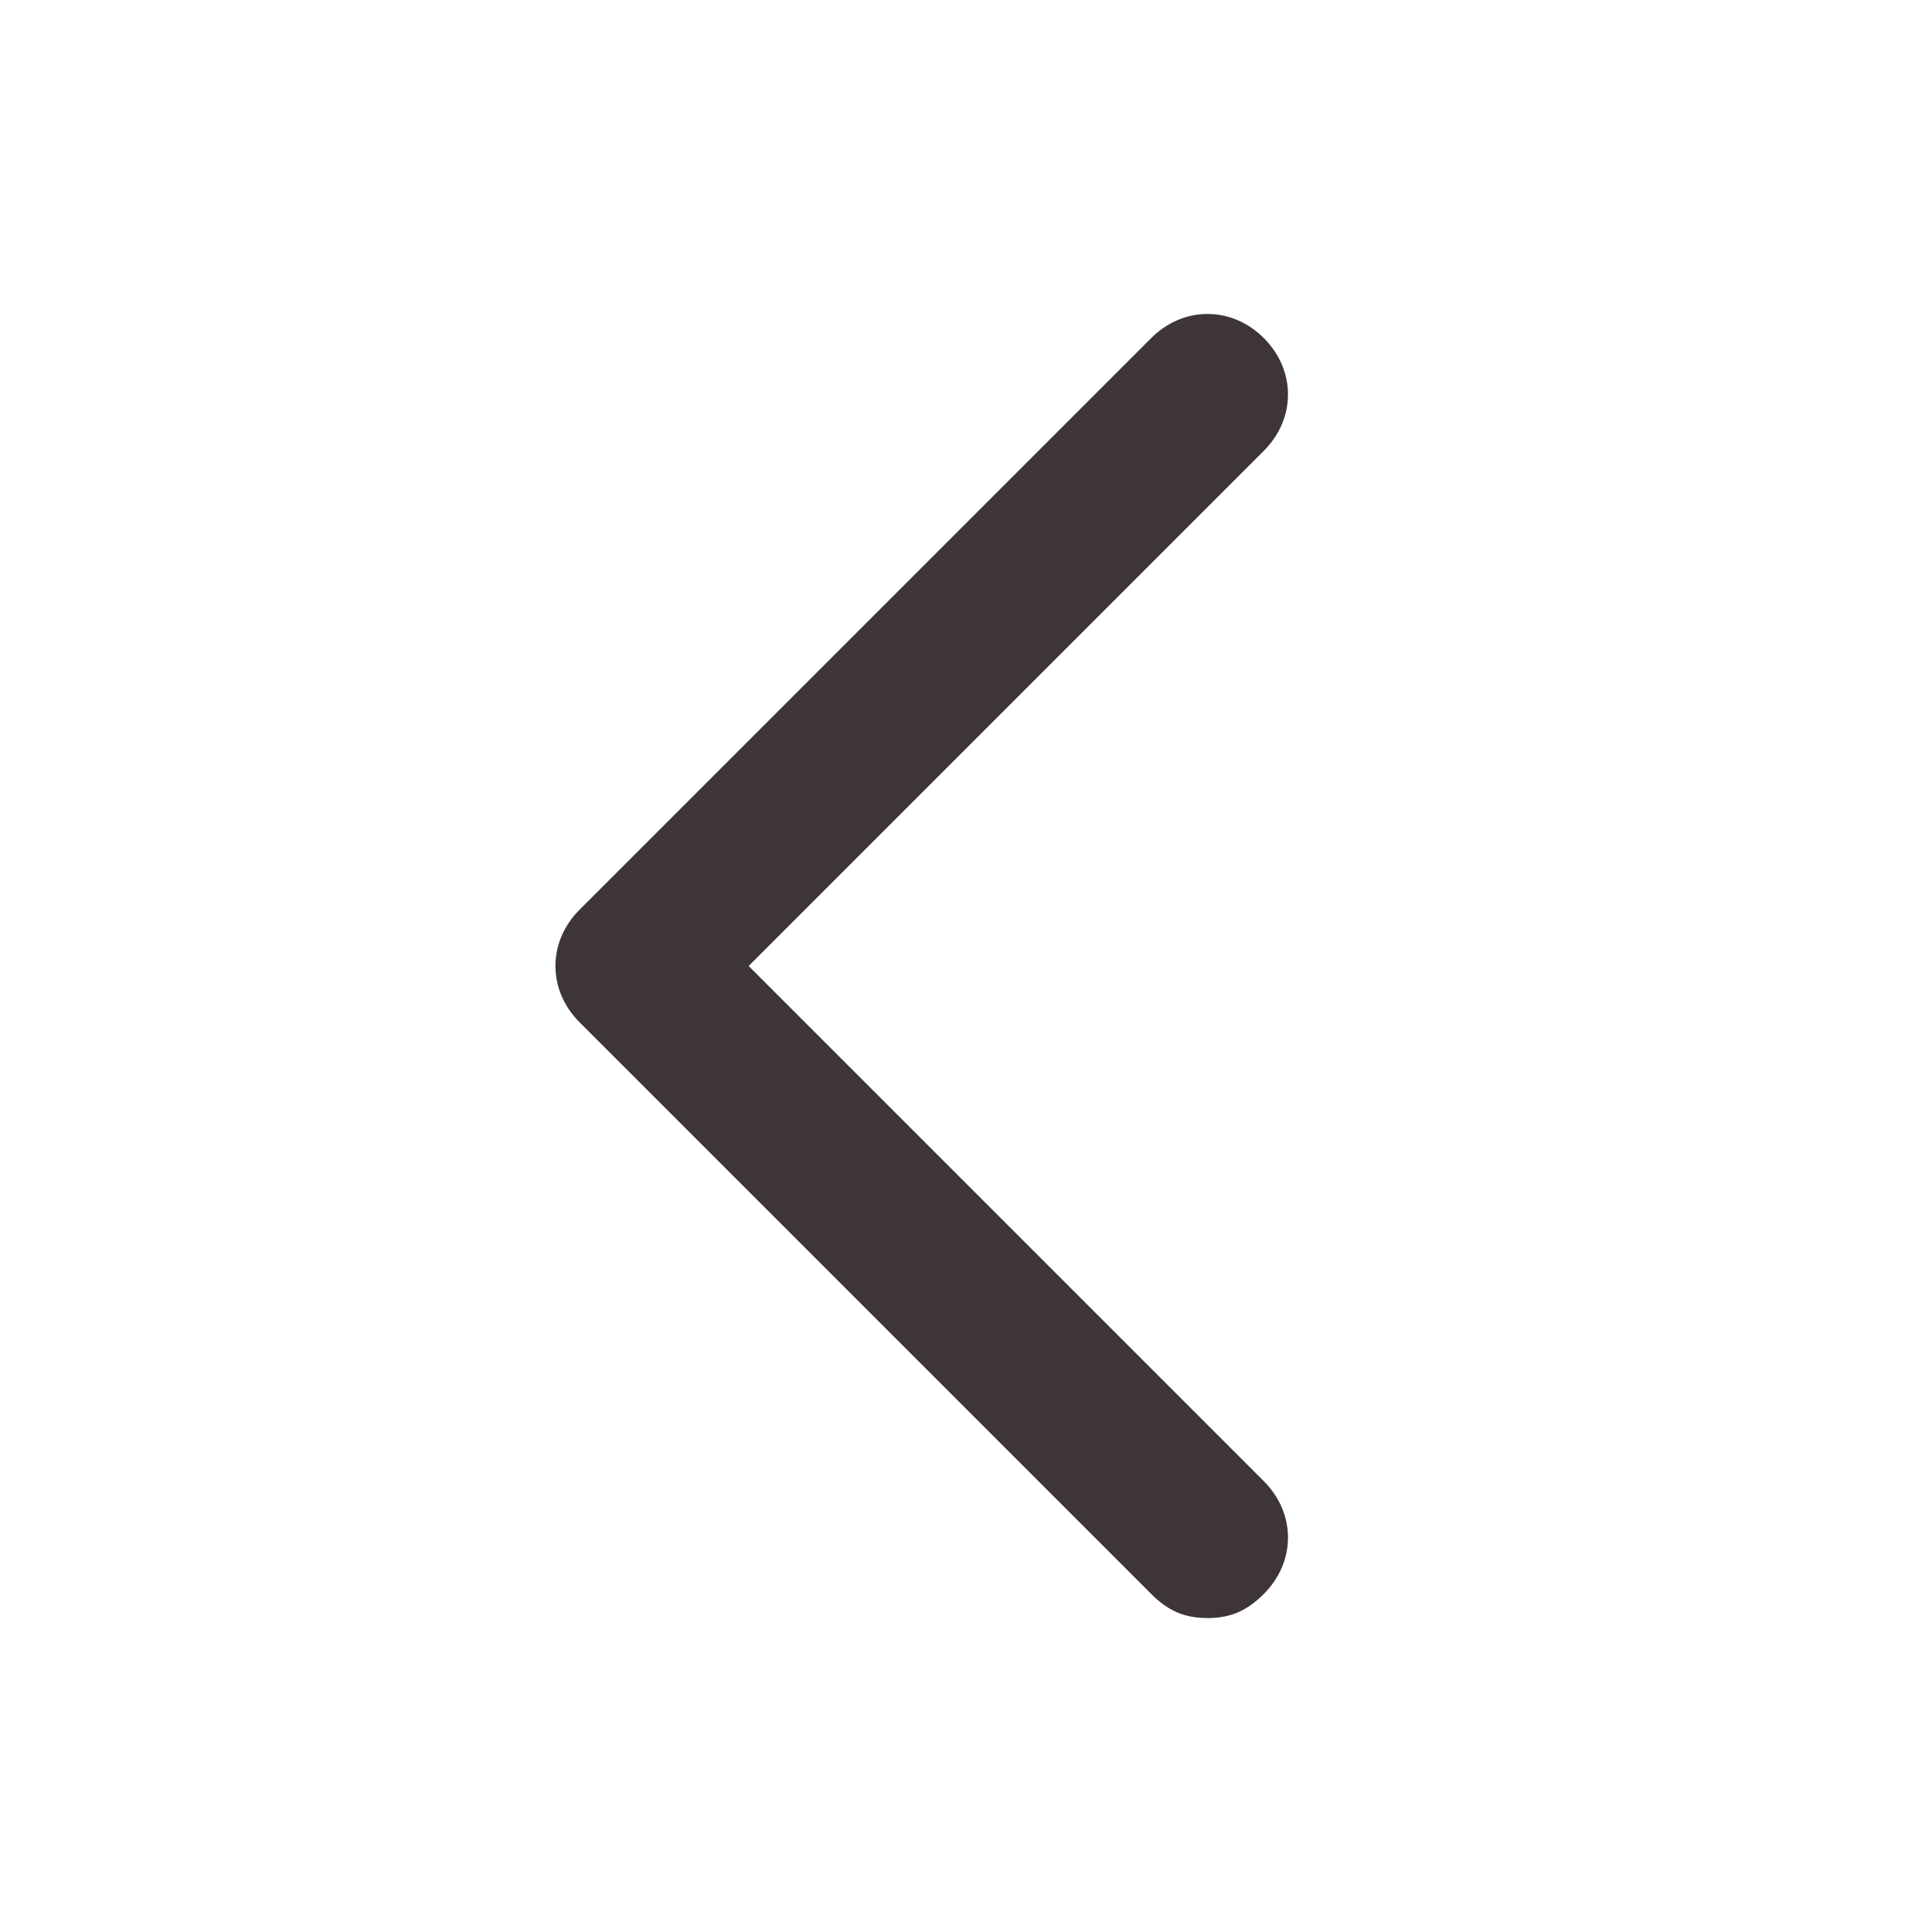
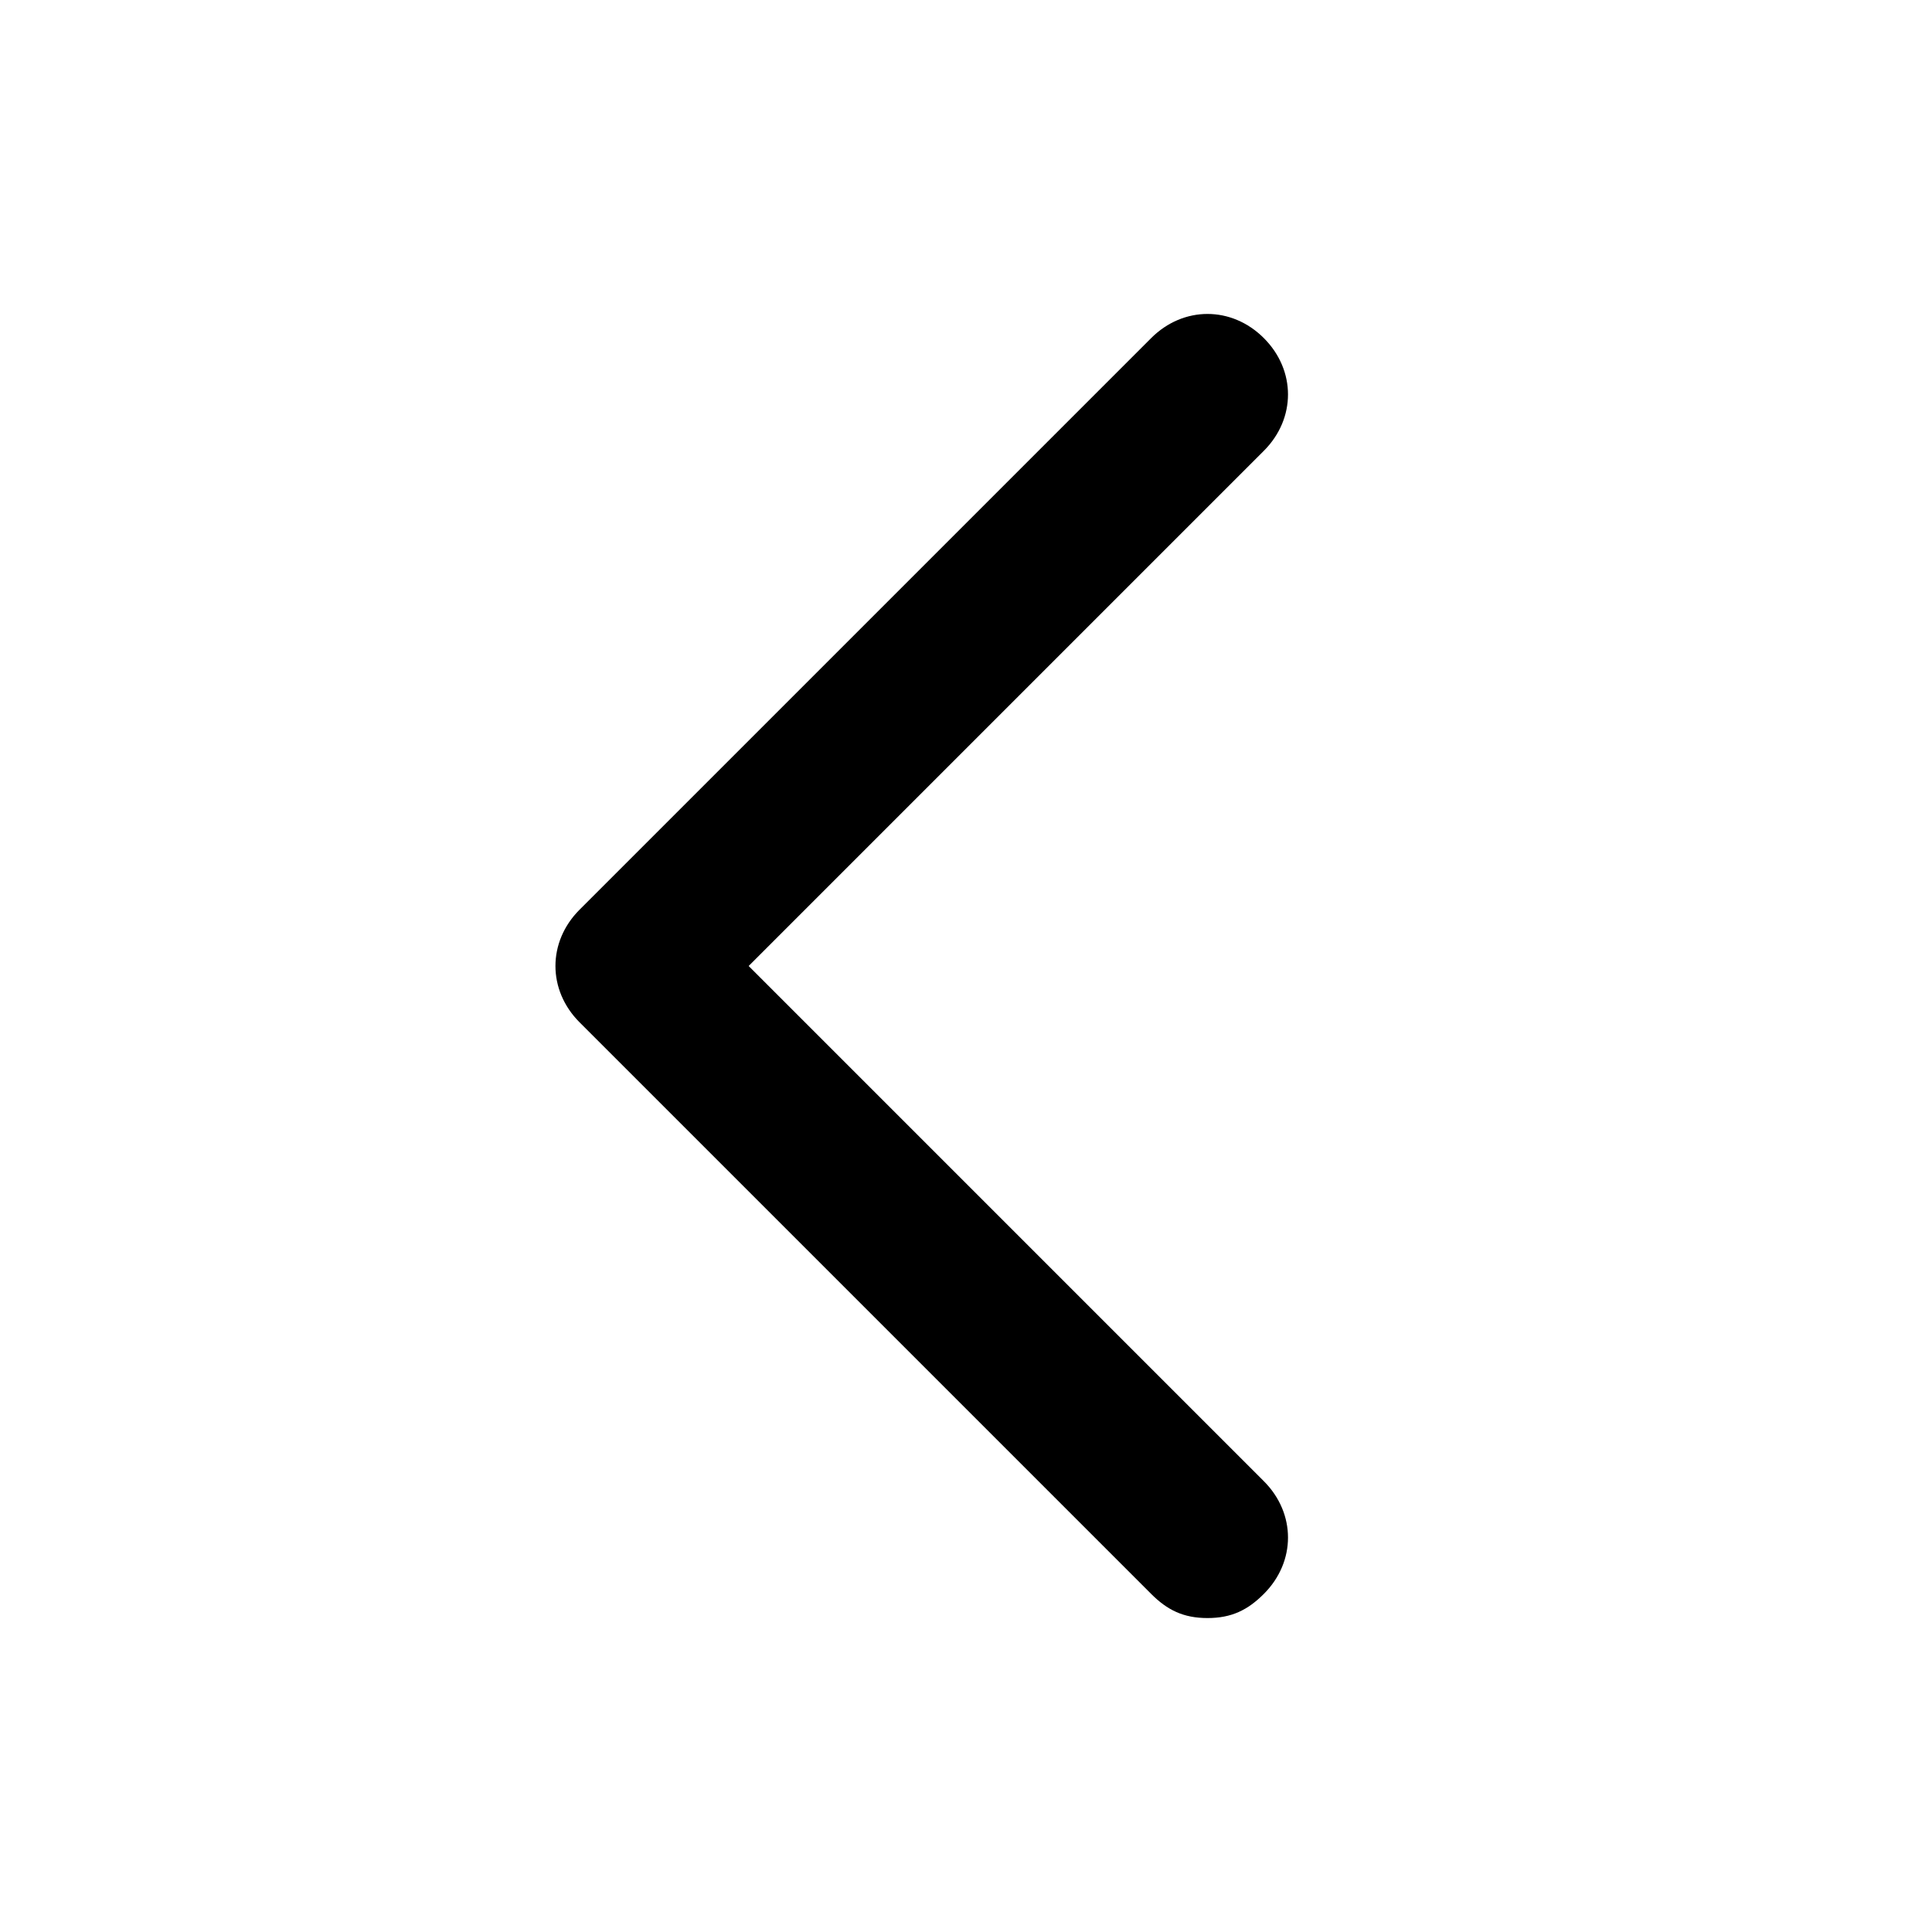
<svg xmlns="http://www.w3.org/2000/svg" t="1565774195536" class="icon" viewBox="0 0 1024 1024" version="1.1" p-id="1099" width="200" height="200">
  <defs>
    <style type="text/css" />
  </defs>
-   <path d="M640 857.6c-12.8 0-21.333-4.267-29.867-12.8l-302.933-302.933c-17.067-17.067-17.067-42.667 0-59.733l302.933-302.933c17.067-17.067 42.667-17.067 59.733 0s17.067 42.667 0 59.733L396.8 512l273.067 273.067c17.067 17.067 17.067 42.667 0 59.733-8.533 8.533-17.067 12.8-29.867 12.8z" p-id="1100" fill="#3e3636" />
+   <path d="M640 857.6c-12.8 0-21.333-4.267-29.867-12.8l-302.933-302.933c-17.067-17.067-17.067-42.667 0-59.733l302.933-302.933c17.067-17.067 42.667-17.067 59.733 0s17.067 42.667 0 59.733L396.8 512l273.067 273.067c17.067 17.067 17.067 42.667 0 59.733-8.533 8.533-17.067 12.8-29.867 12.8z" p-id="1100" fill="#000" />
</svg>
